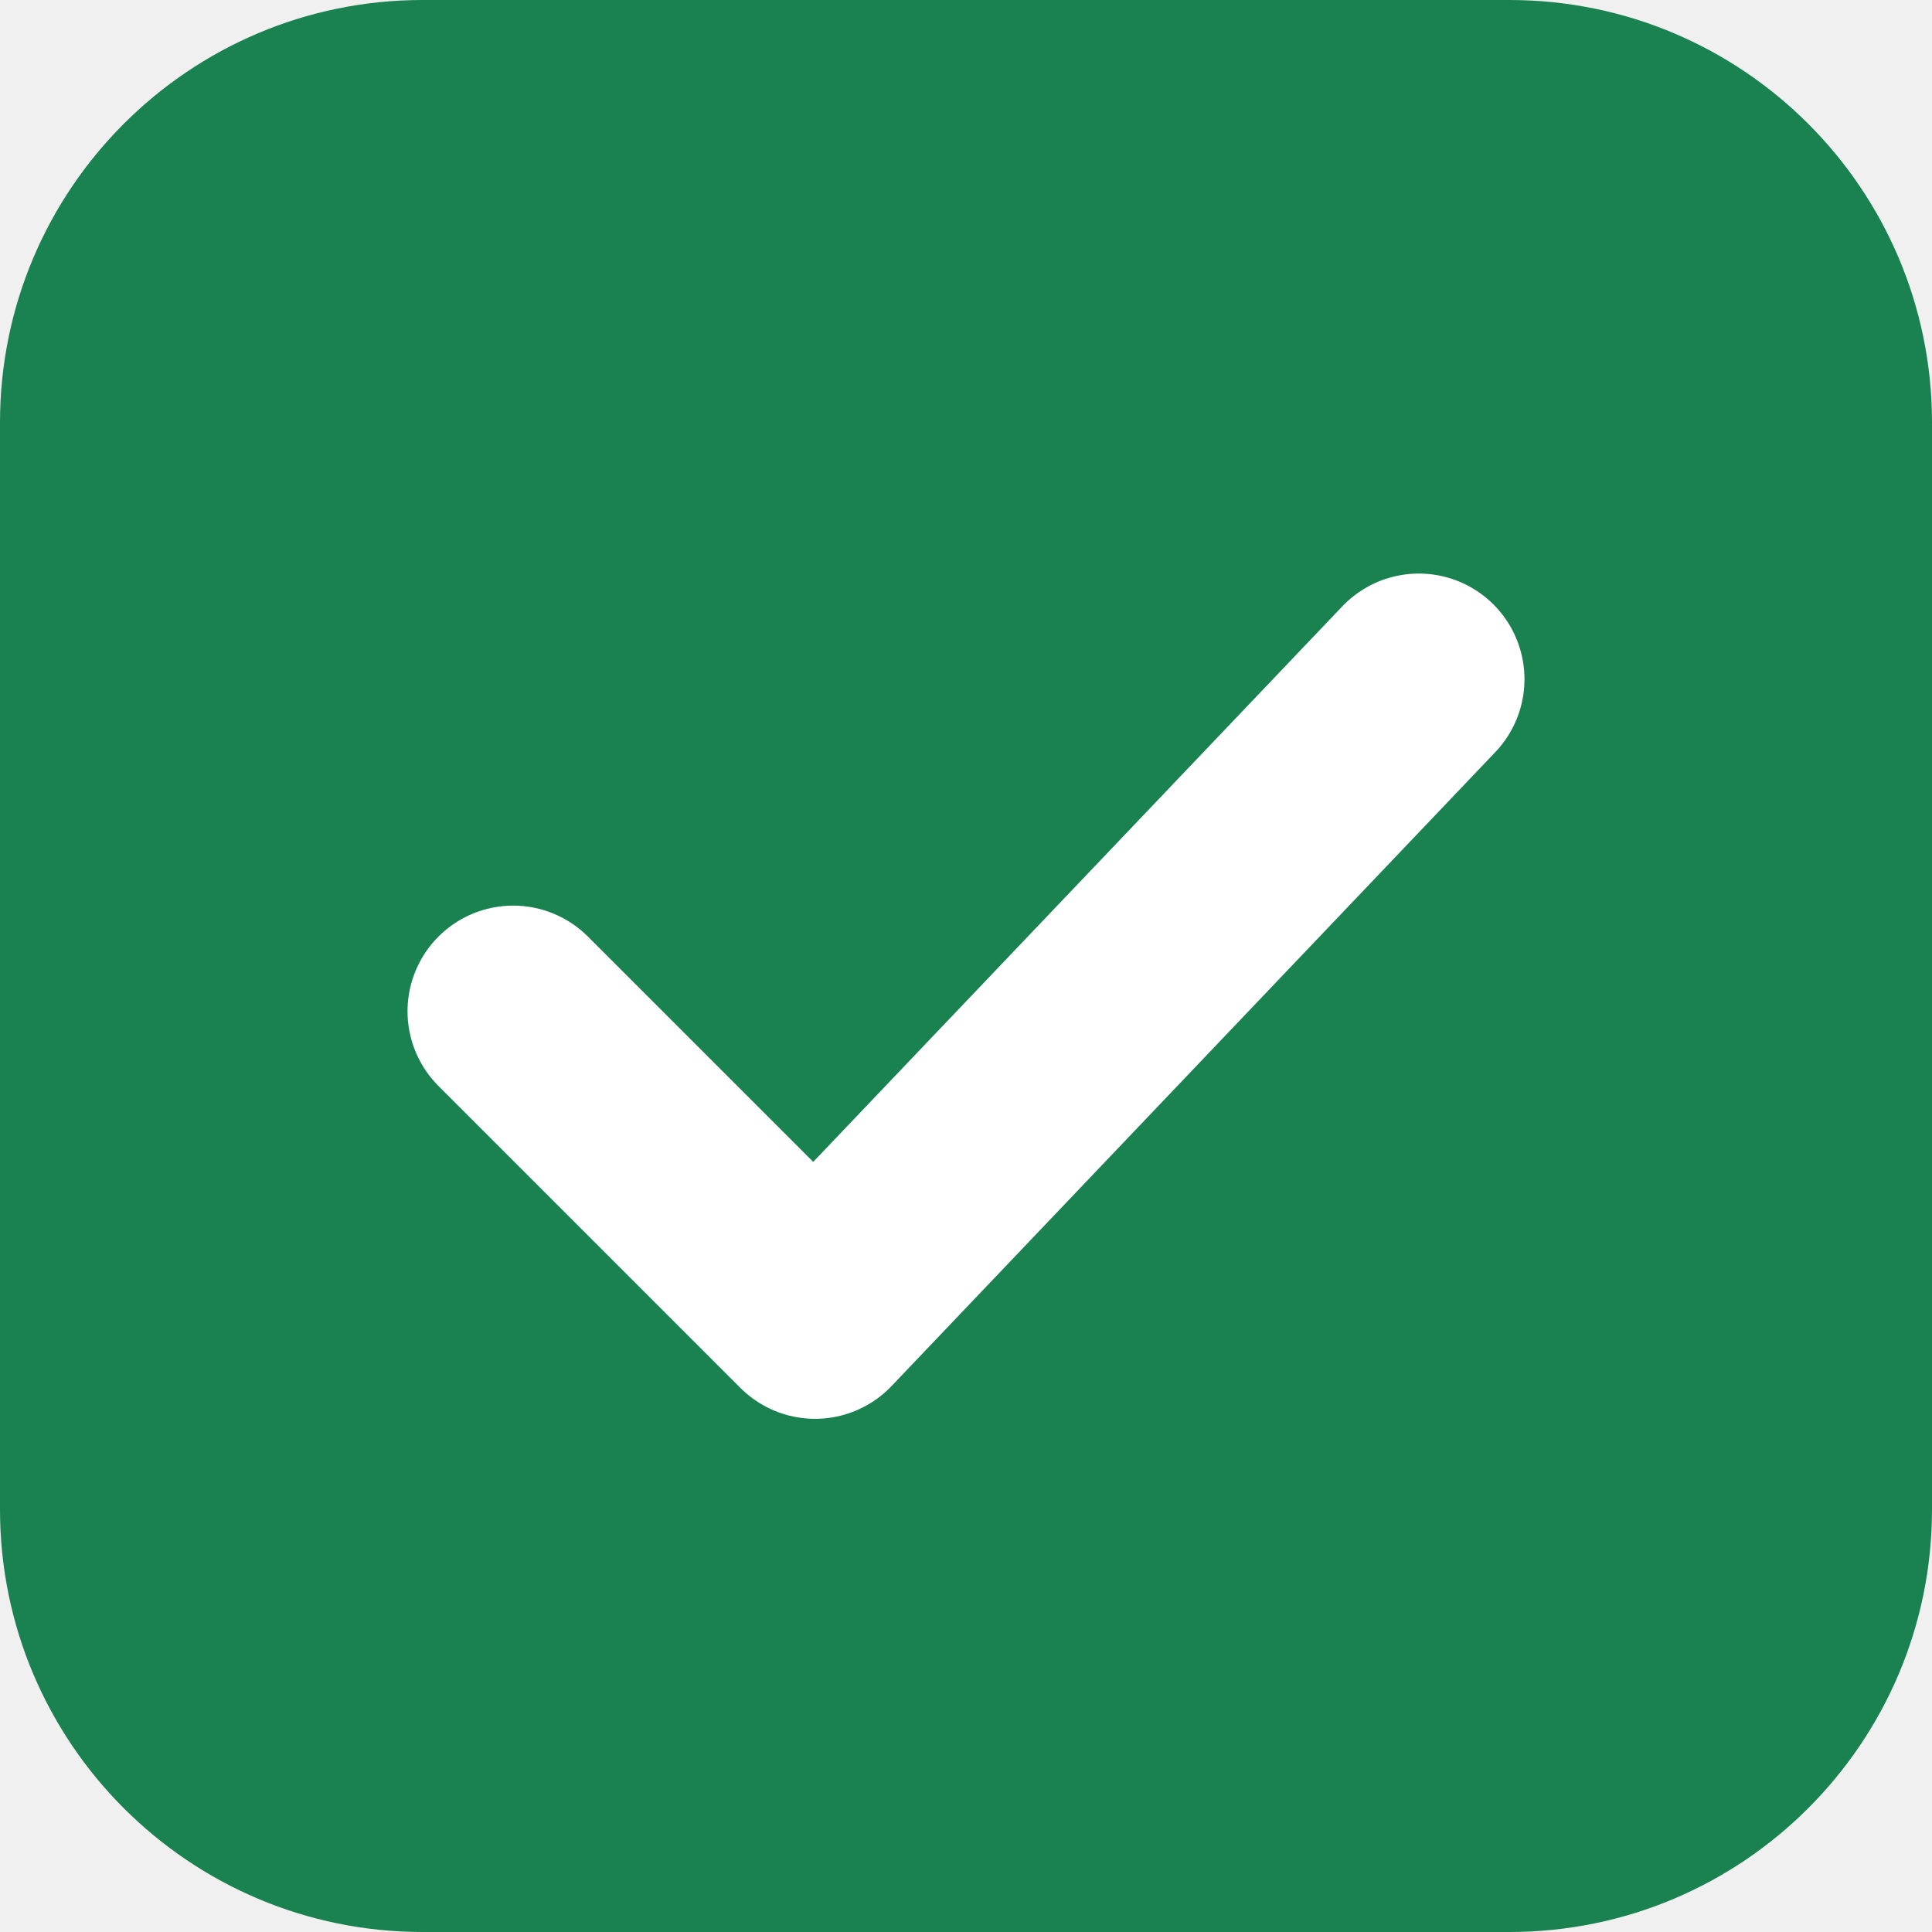
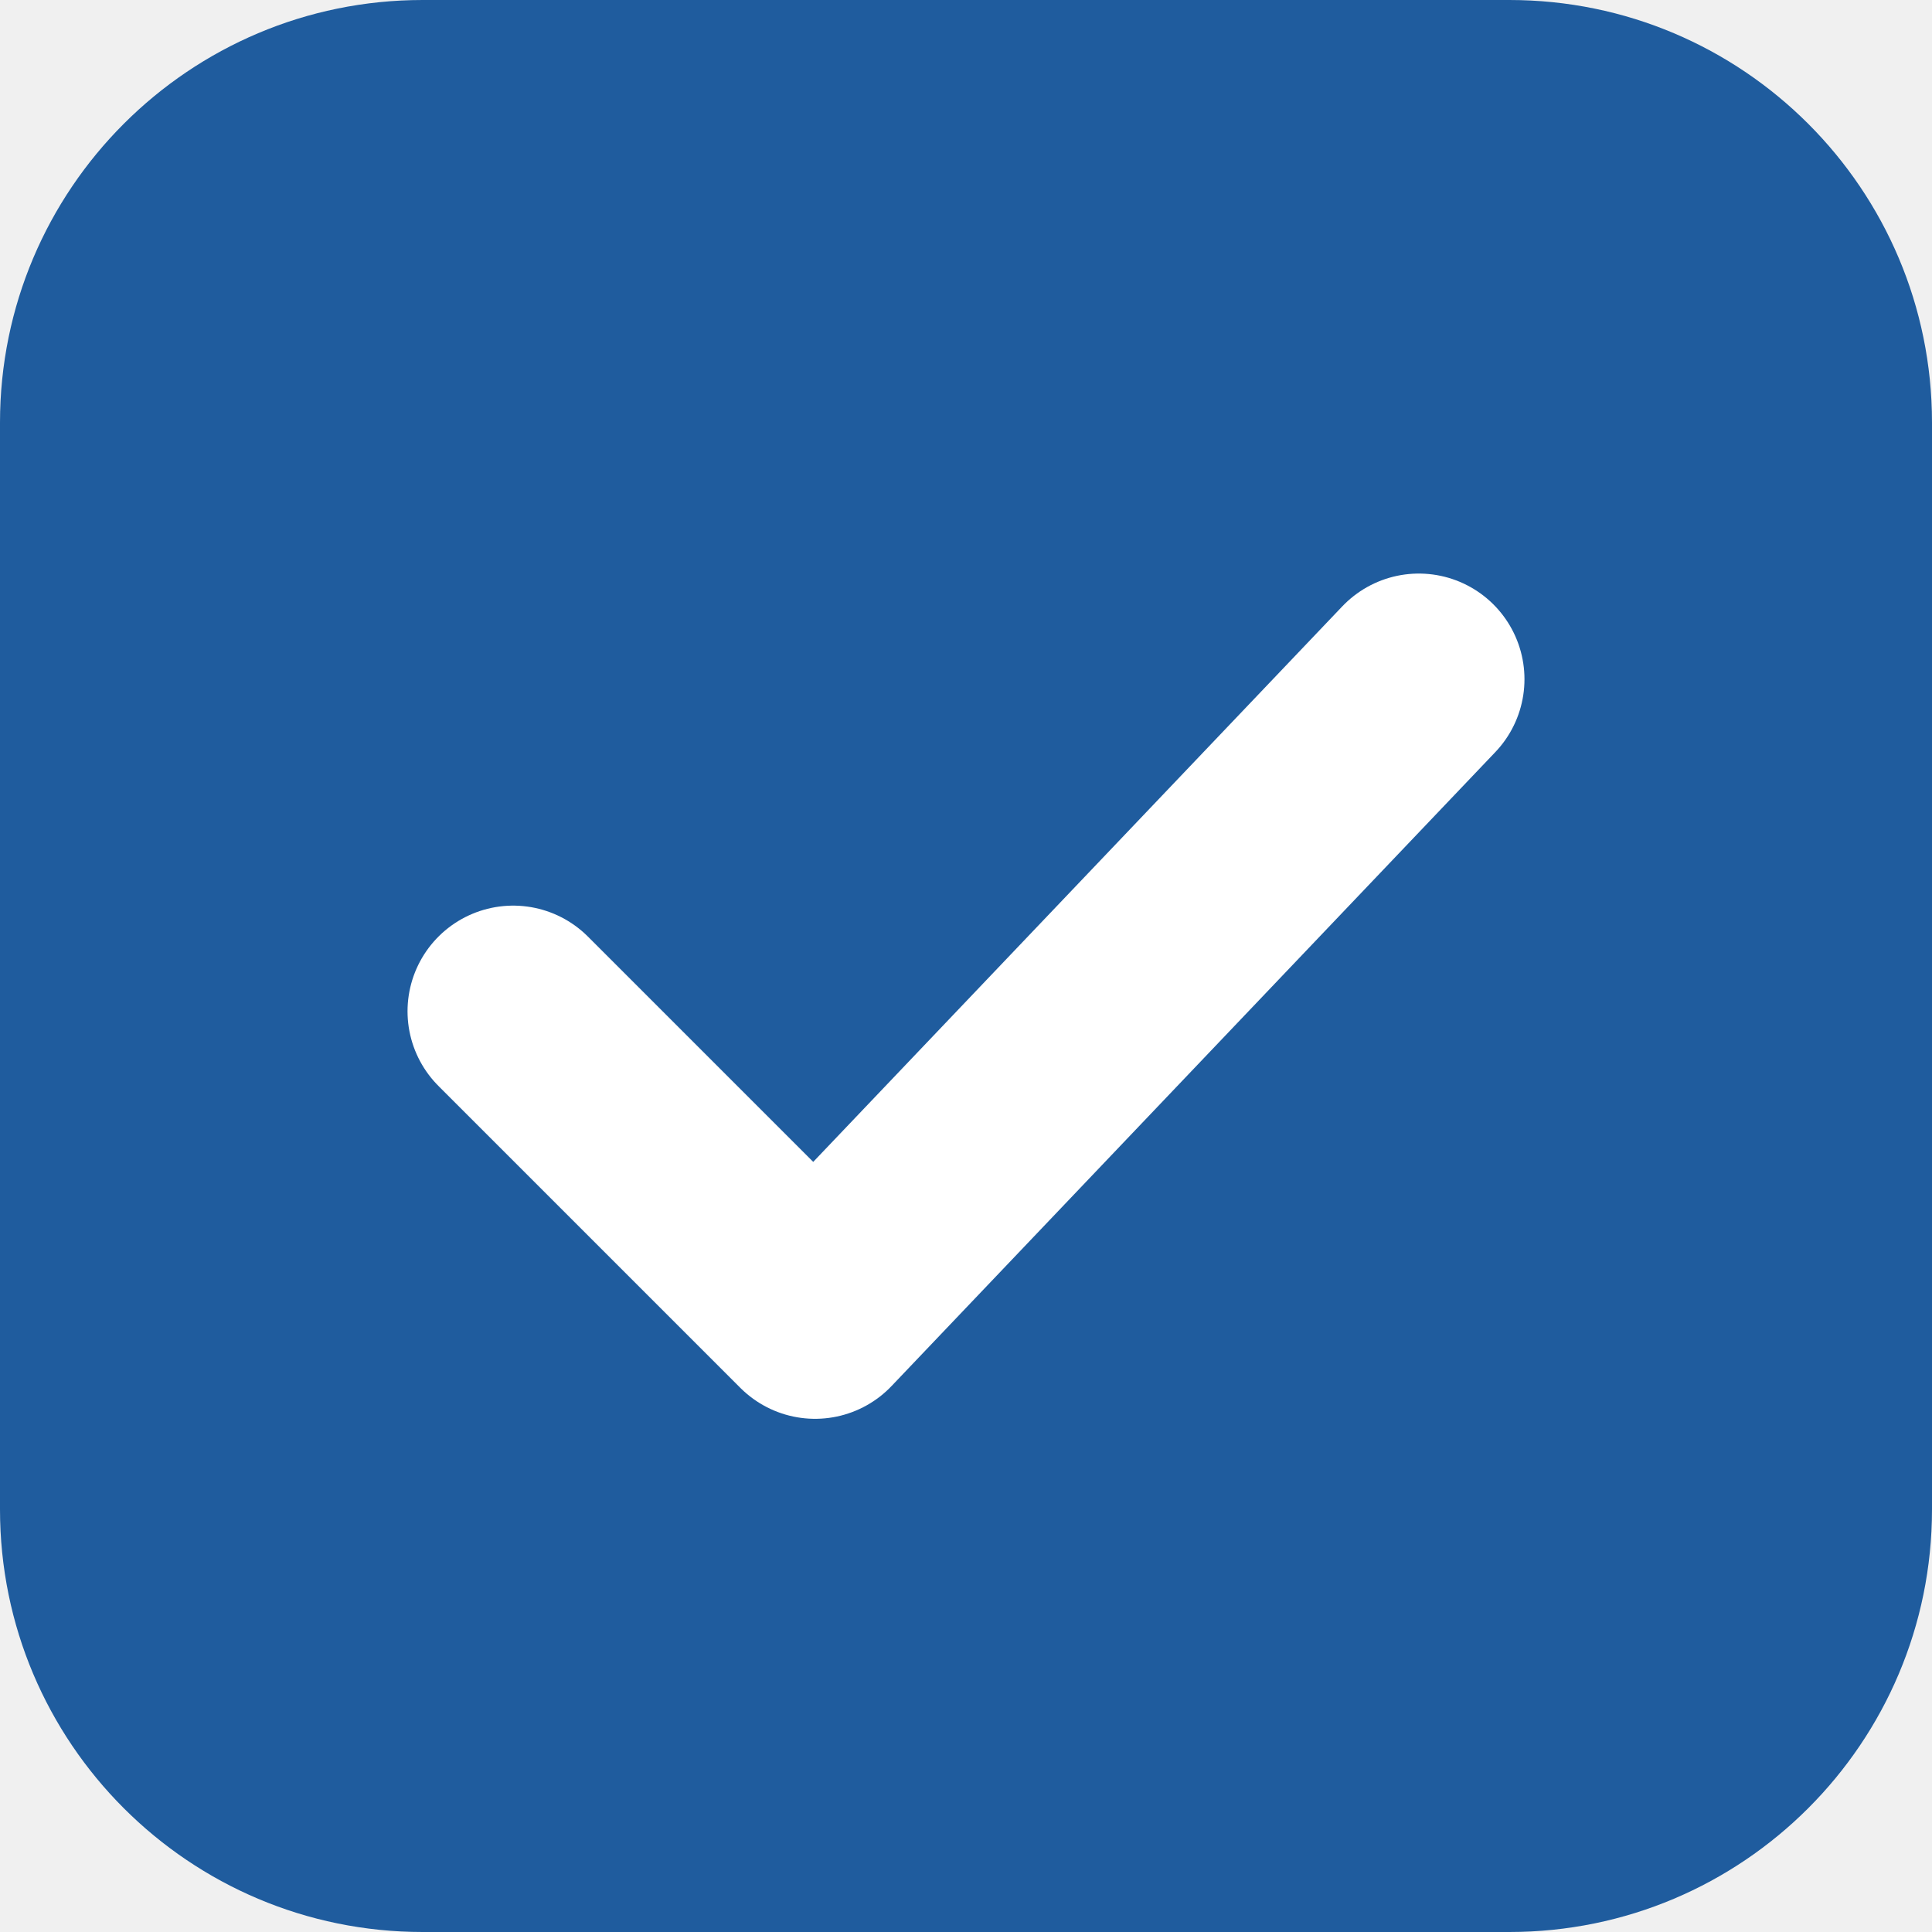
<svg xmlns="http://www.w3.org/2000/svg" viewBox="0 0 64 64">
-   <rect width="64" height="64" rx="14" fill="#1a8150" />
+   <rect width="64" height="64" rx="14" fill="#1f5c9e" />
  <path d="M17 33.5 27 43.5 47 22.5" fill="none" stroke="#fff" stroke-width="7" stroke-linecap="round" stroke-linejoin="round" />
</svg>
